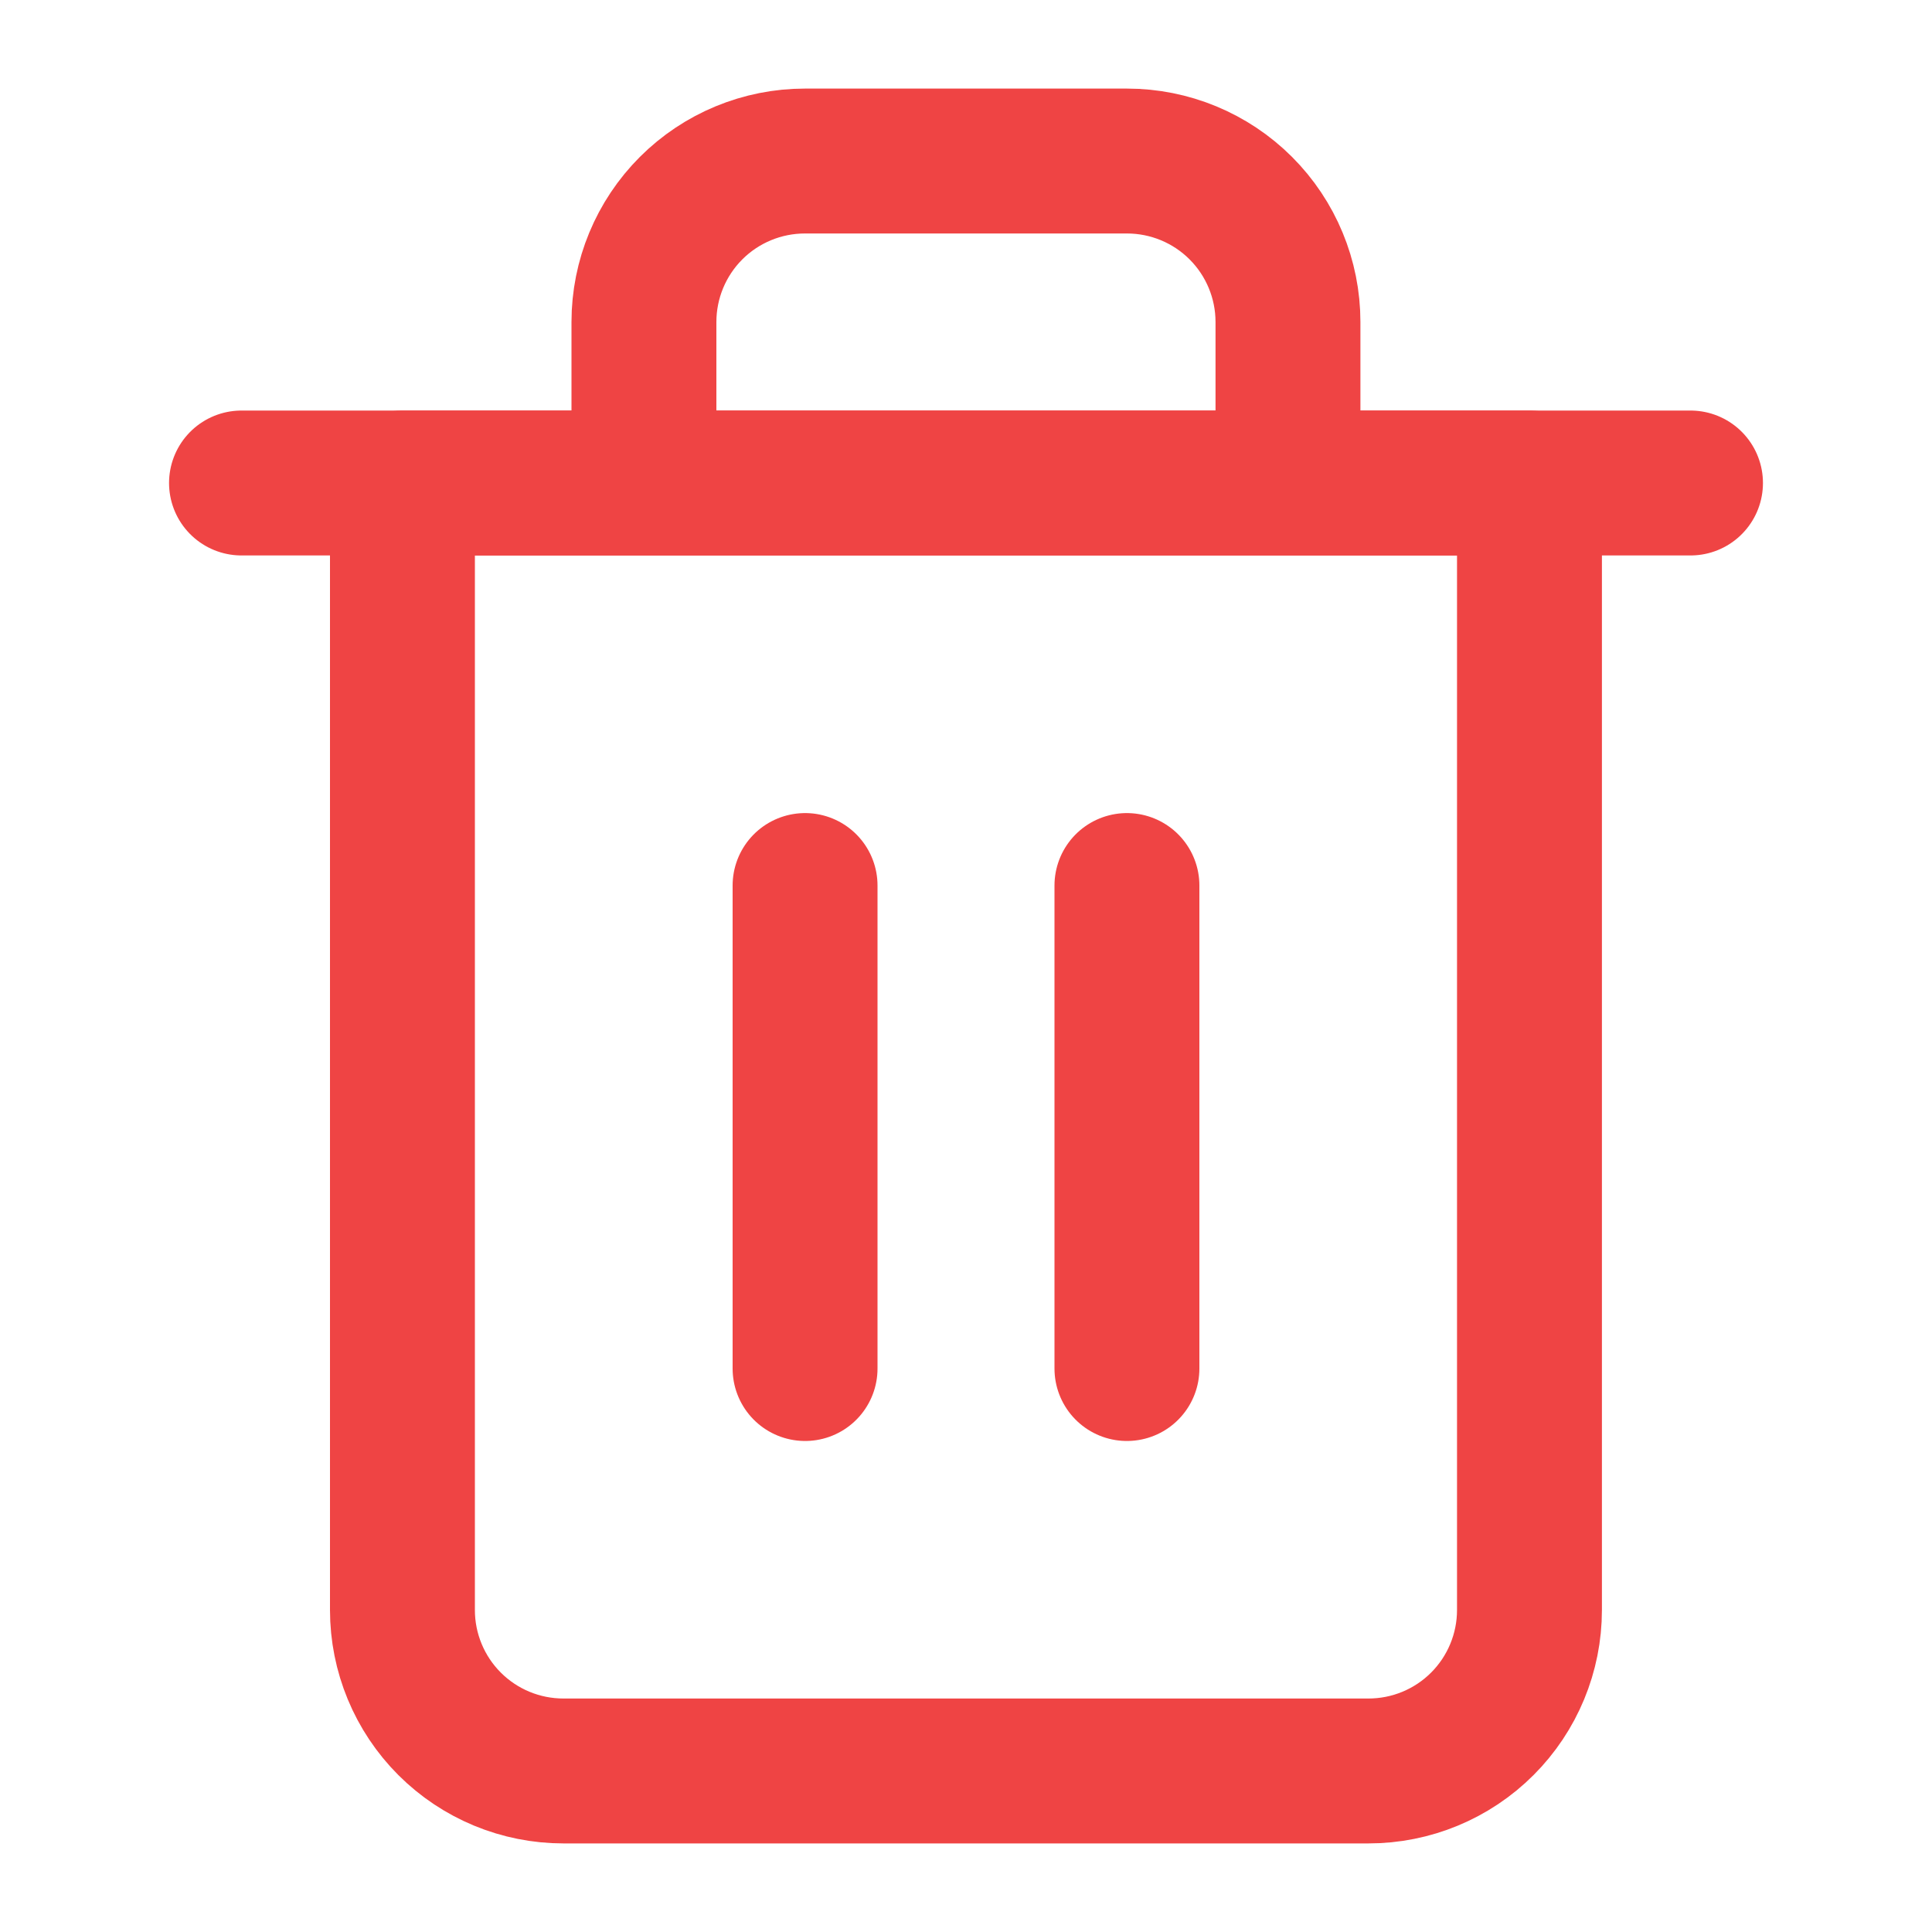
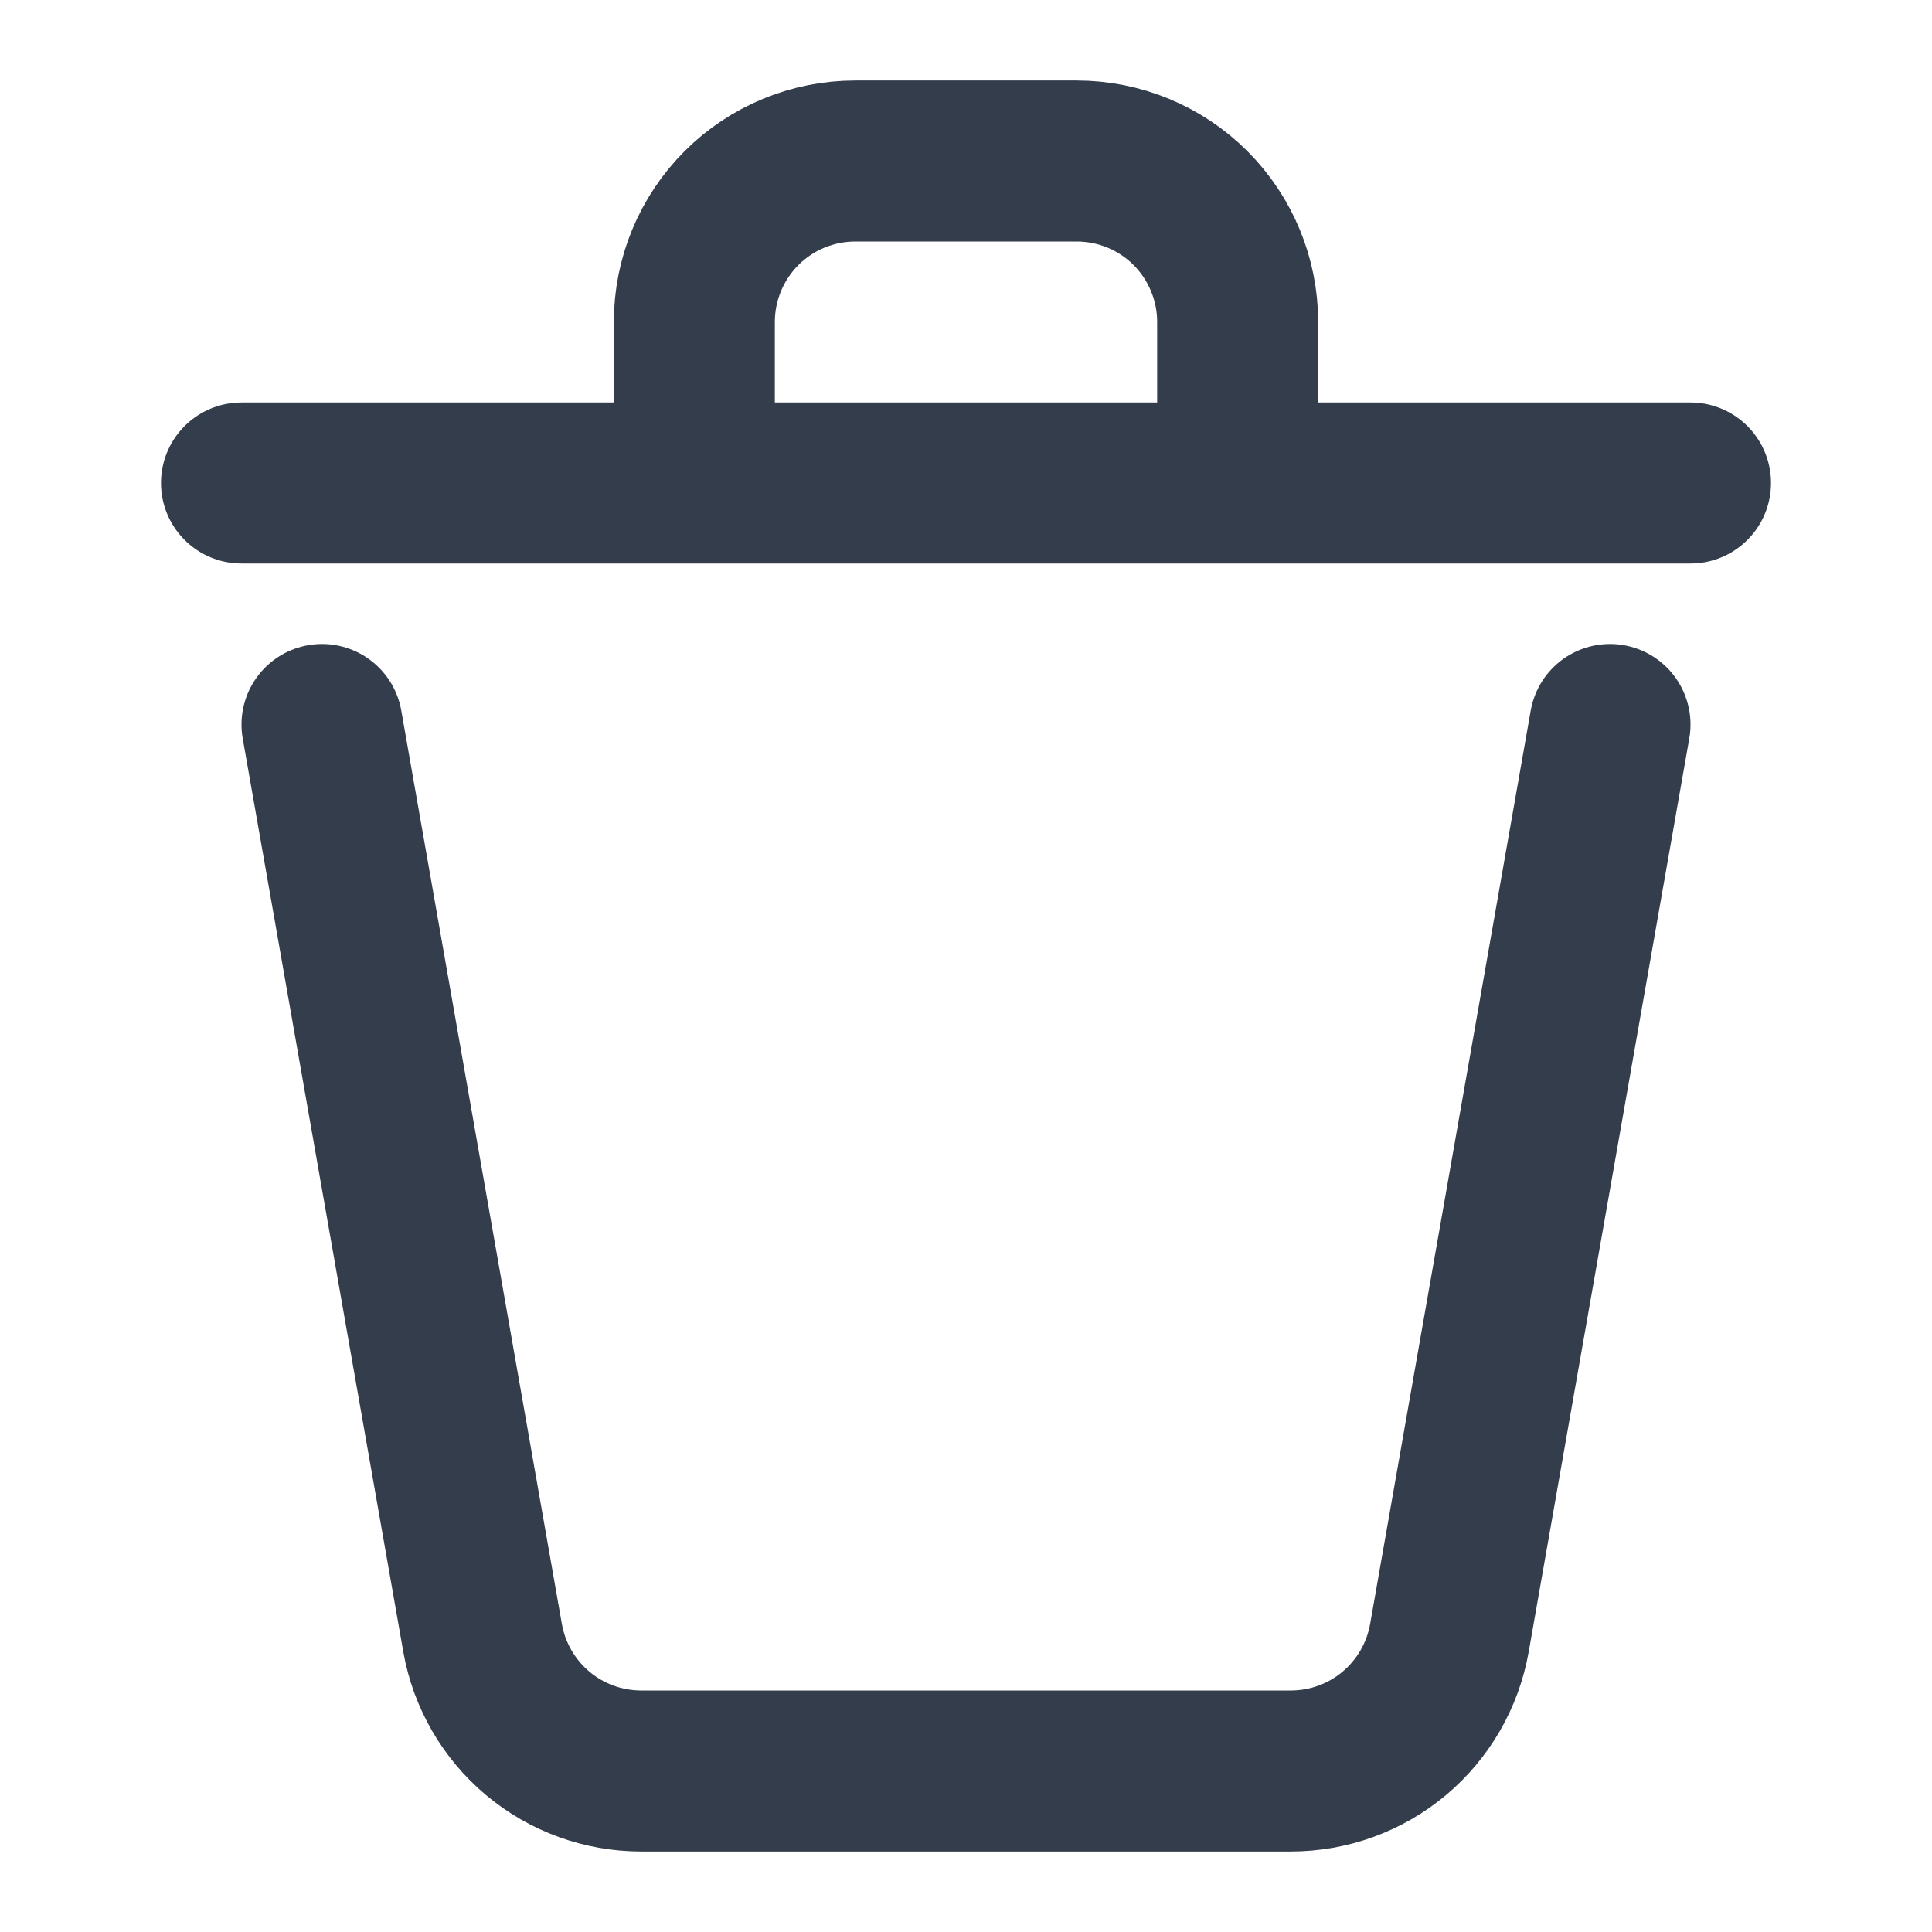
- <svg xmlns="http://www.w3.org/2000/svg" width="20" height="20" viewBox="0 0 20 20" fill="none">
-   <path d="M2.5 5H4.167H17.5" stroke="#EF4444" stroke-width="1.5" stroke-linecap="round" stroke-linejoin="round" />
-   <path d="M6.666 5V3.333C6.666 2.891 6.842 2.467 7.154 2.155C7.467 1.842 7.891 1.667 8.333 1.667H11.666C12.108 1.667 12.532 1.842 12.845 2.155C13.157 2.467 13.333 2.891 13.333 3.333V5M15.833 5V16.667C15.833 17.109 15.657 17.533 15.345 17.845C15.032 18.158 14.608 18.333 14.166 18.333H5.833C5.391 18.333 4.967 18.158 4.654 17.845C4.342 17.533 4.166 17.109 4.166 16.667V5H15.833Z" stroke="#EF4444" stroke-width="1.5" stroke-linecap="round" stroke-linejoin="round" />
-   <path d="M8.334 9.167V14.167" stroke="#EF4444" stroke-width="1.5" stroke-linecap="round" stroke-linejoin="round" />
-   <path d="M11.666 9.167V14.167" stroke="#EF4444" stroke-width="1.5" stroke-linecap="round" stroke-linejoin="round" />
+ <svg xmlns="http://www.w3.org/2000/svg" width="18" height="18" viewBox="0 0 18 18" fill="none">
+   <path d="M15 6.75L13.504 15.259C13.443 15.607 13.261 15.922 12.991 16.149C12.721 16.376 12.379 16.5 12.026 16.5H5.974C5.621 16.5 5.279 16.376 5.009 16.149C4.739 15.922 4.557 15.607 4.496 15.259L3 6.75M15.75 4.5H11.531M11.531 4.5V3C11.531 2.602 11.373 2.221 11.092 1.939C10.811 1.658 10.429 1.5 10.031 1.5H7.969C7.571 1.5 7.189 1.658 6.908 1.939C6.627 2.221 6.469 2.602 6.469 3V4.5M11.531 4.5H6.469M2.25 4.5H6.469" stroke="#333D4B" stroke-width="1.5" stroke-linecap="round" stroke-linejoin="round" />
</svg>
